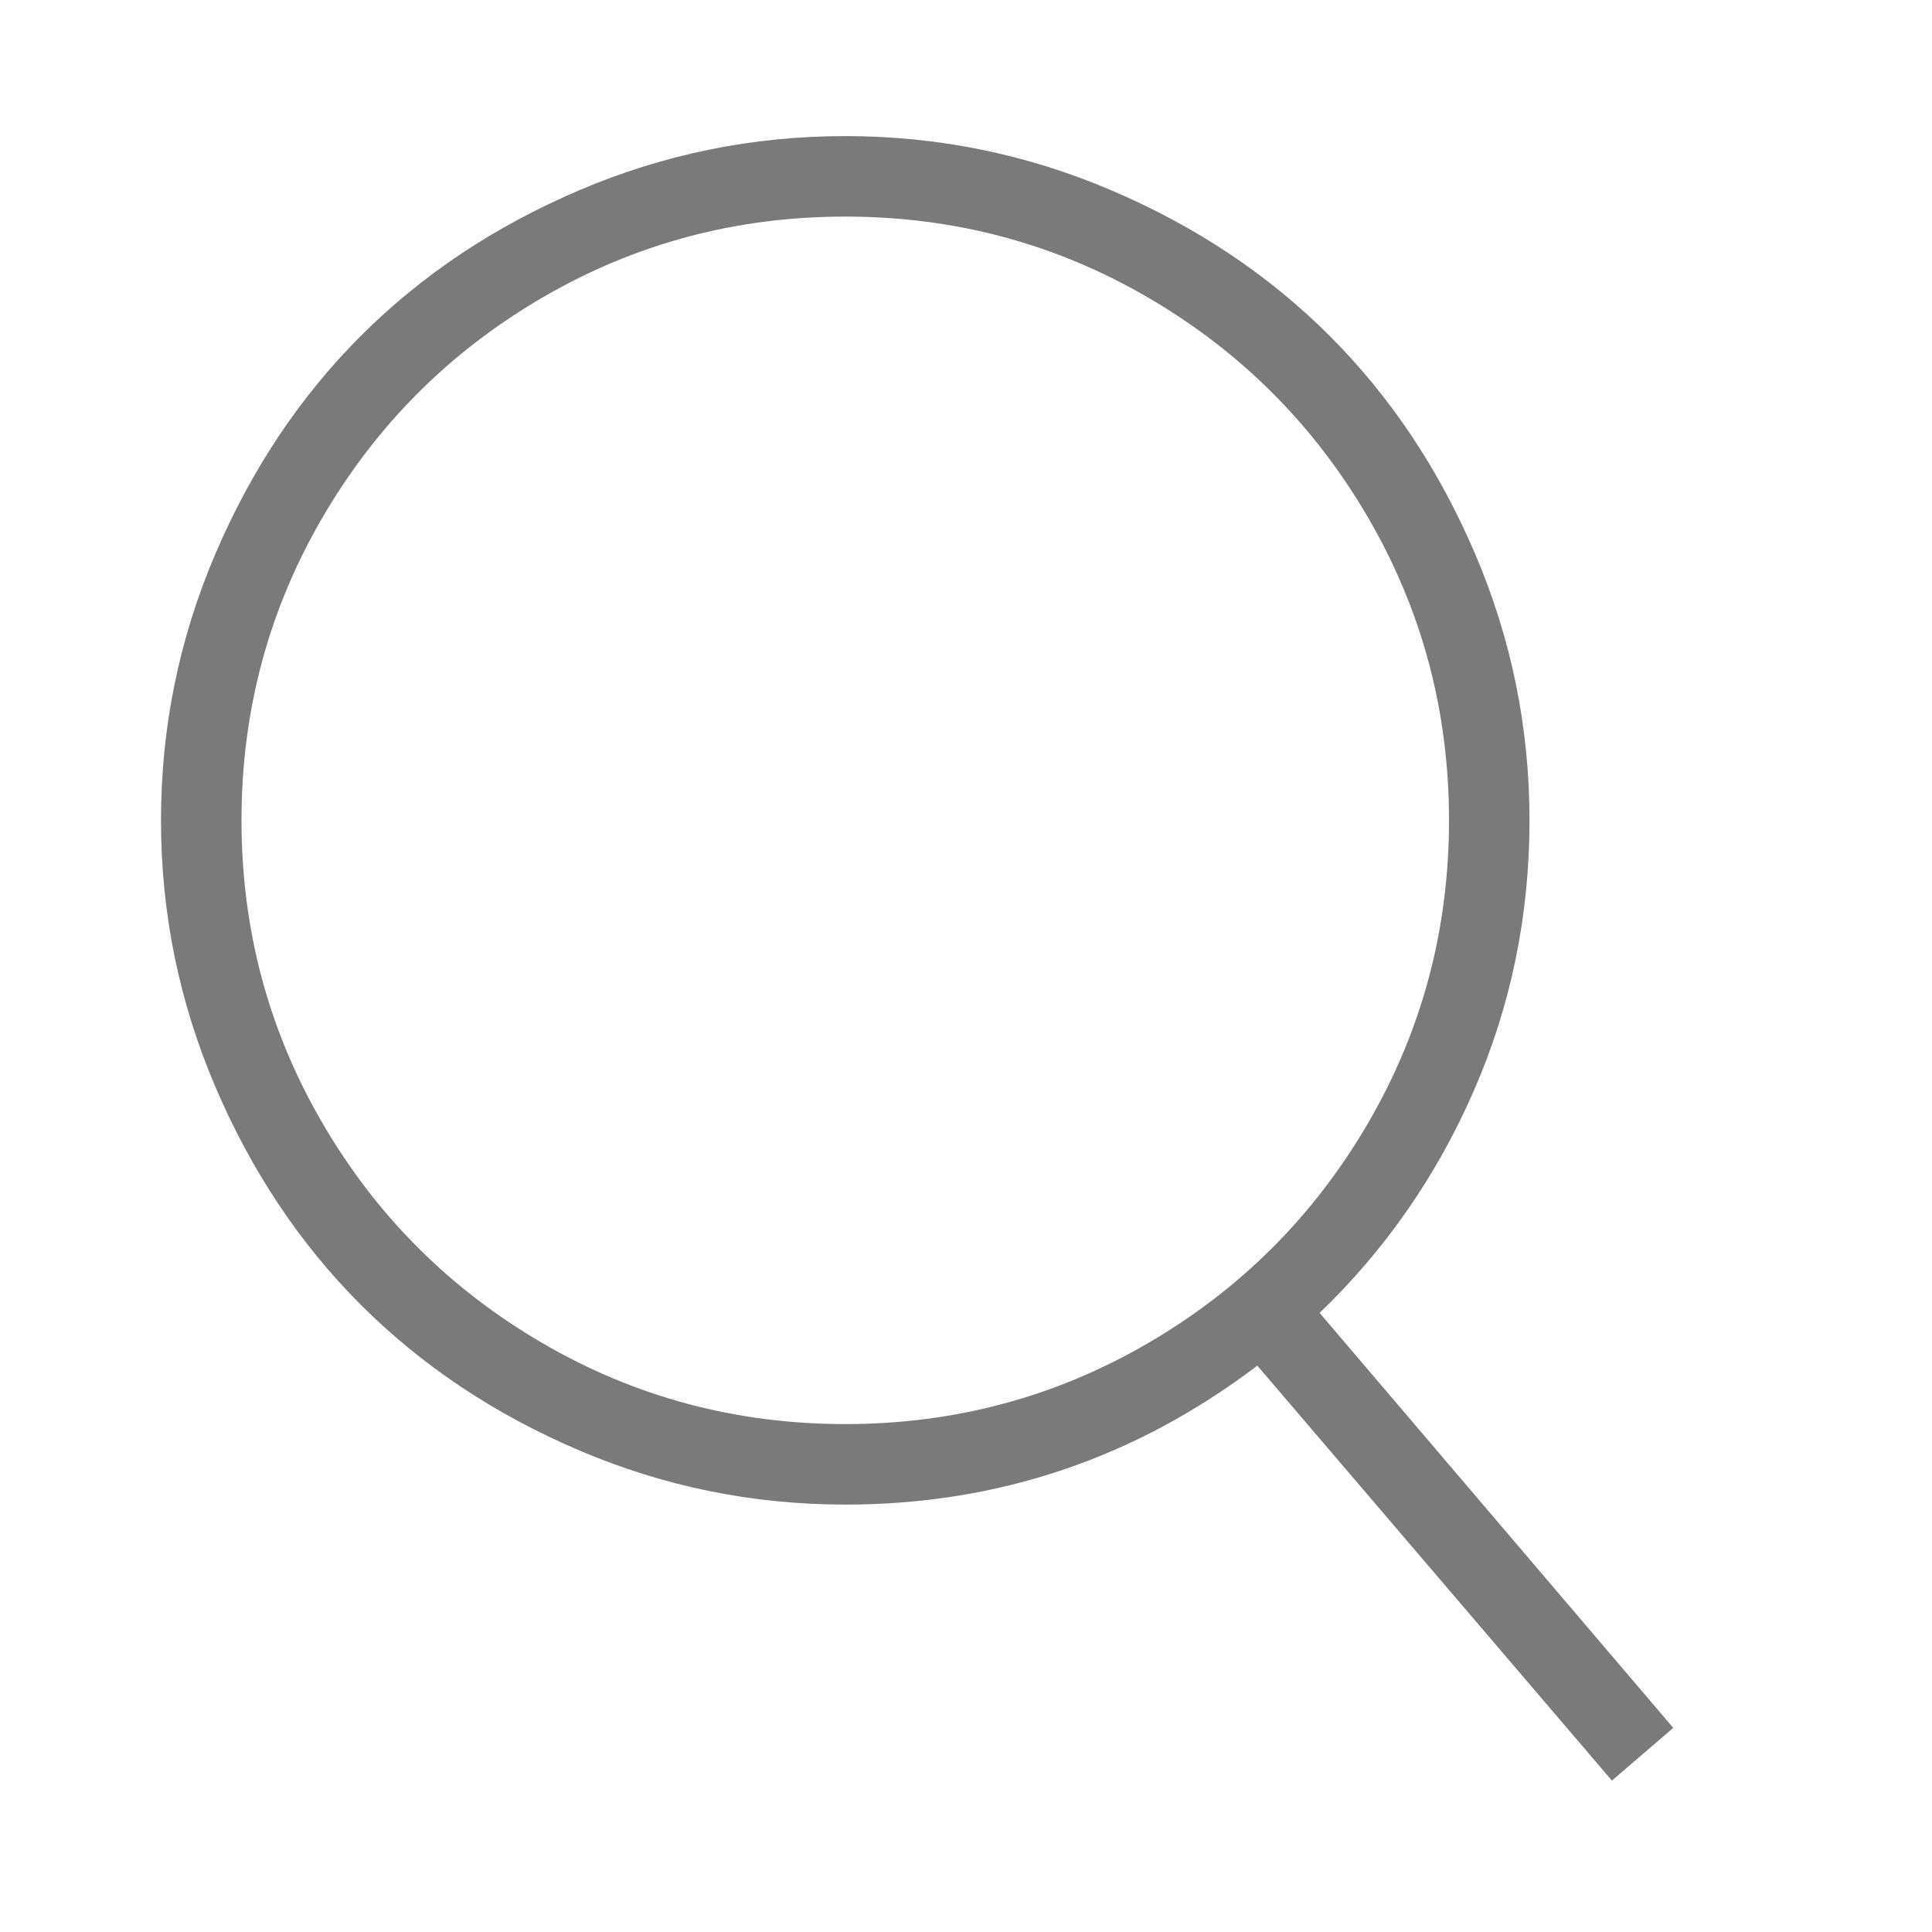
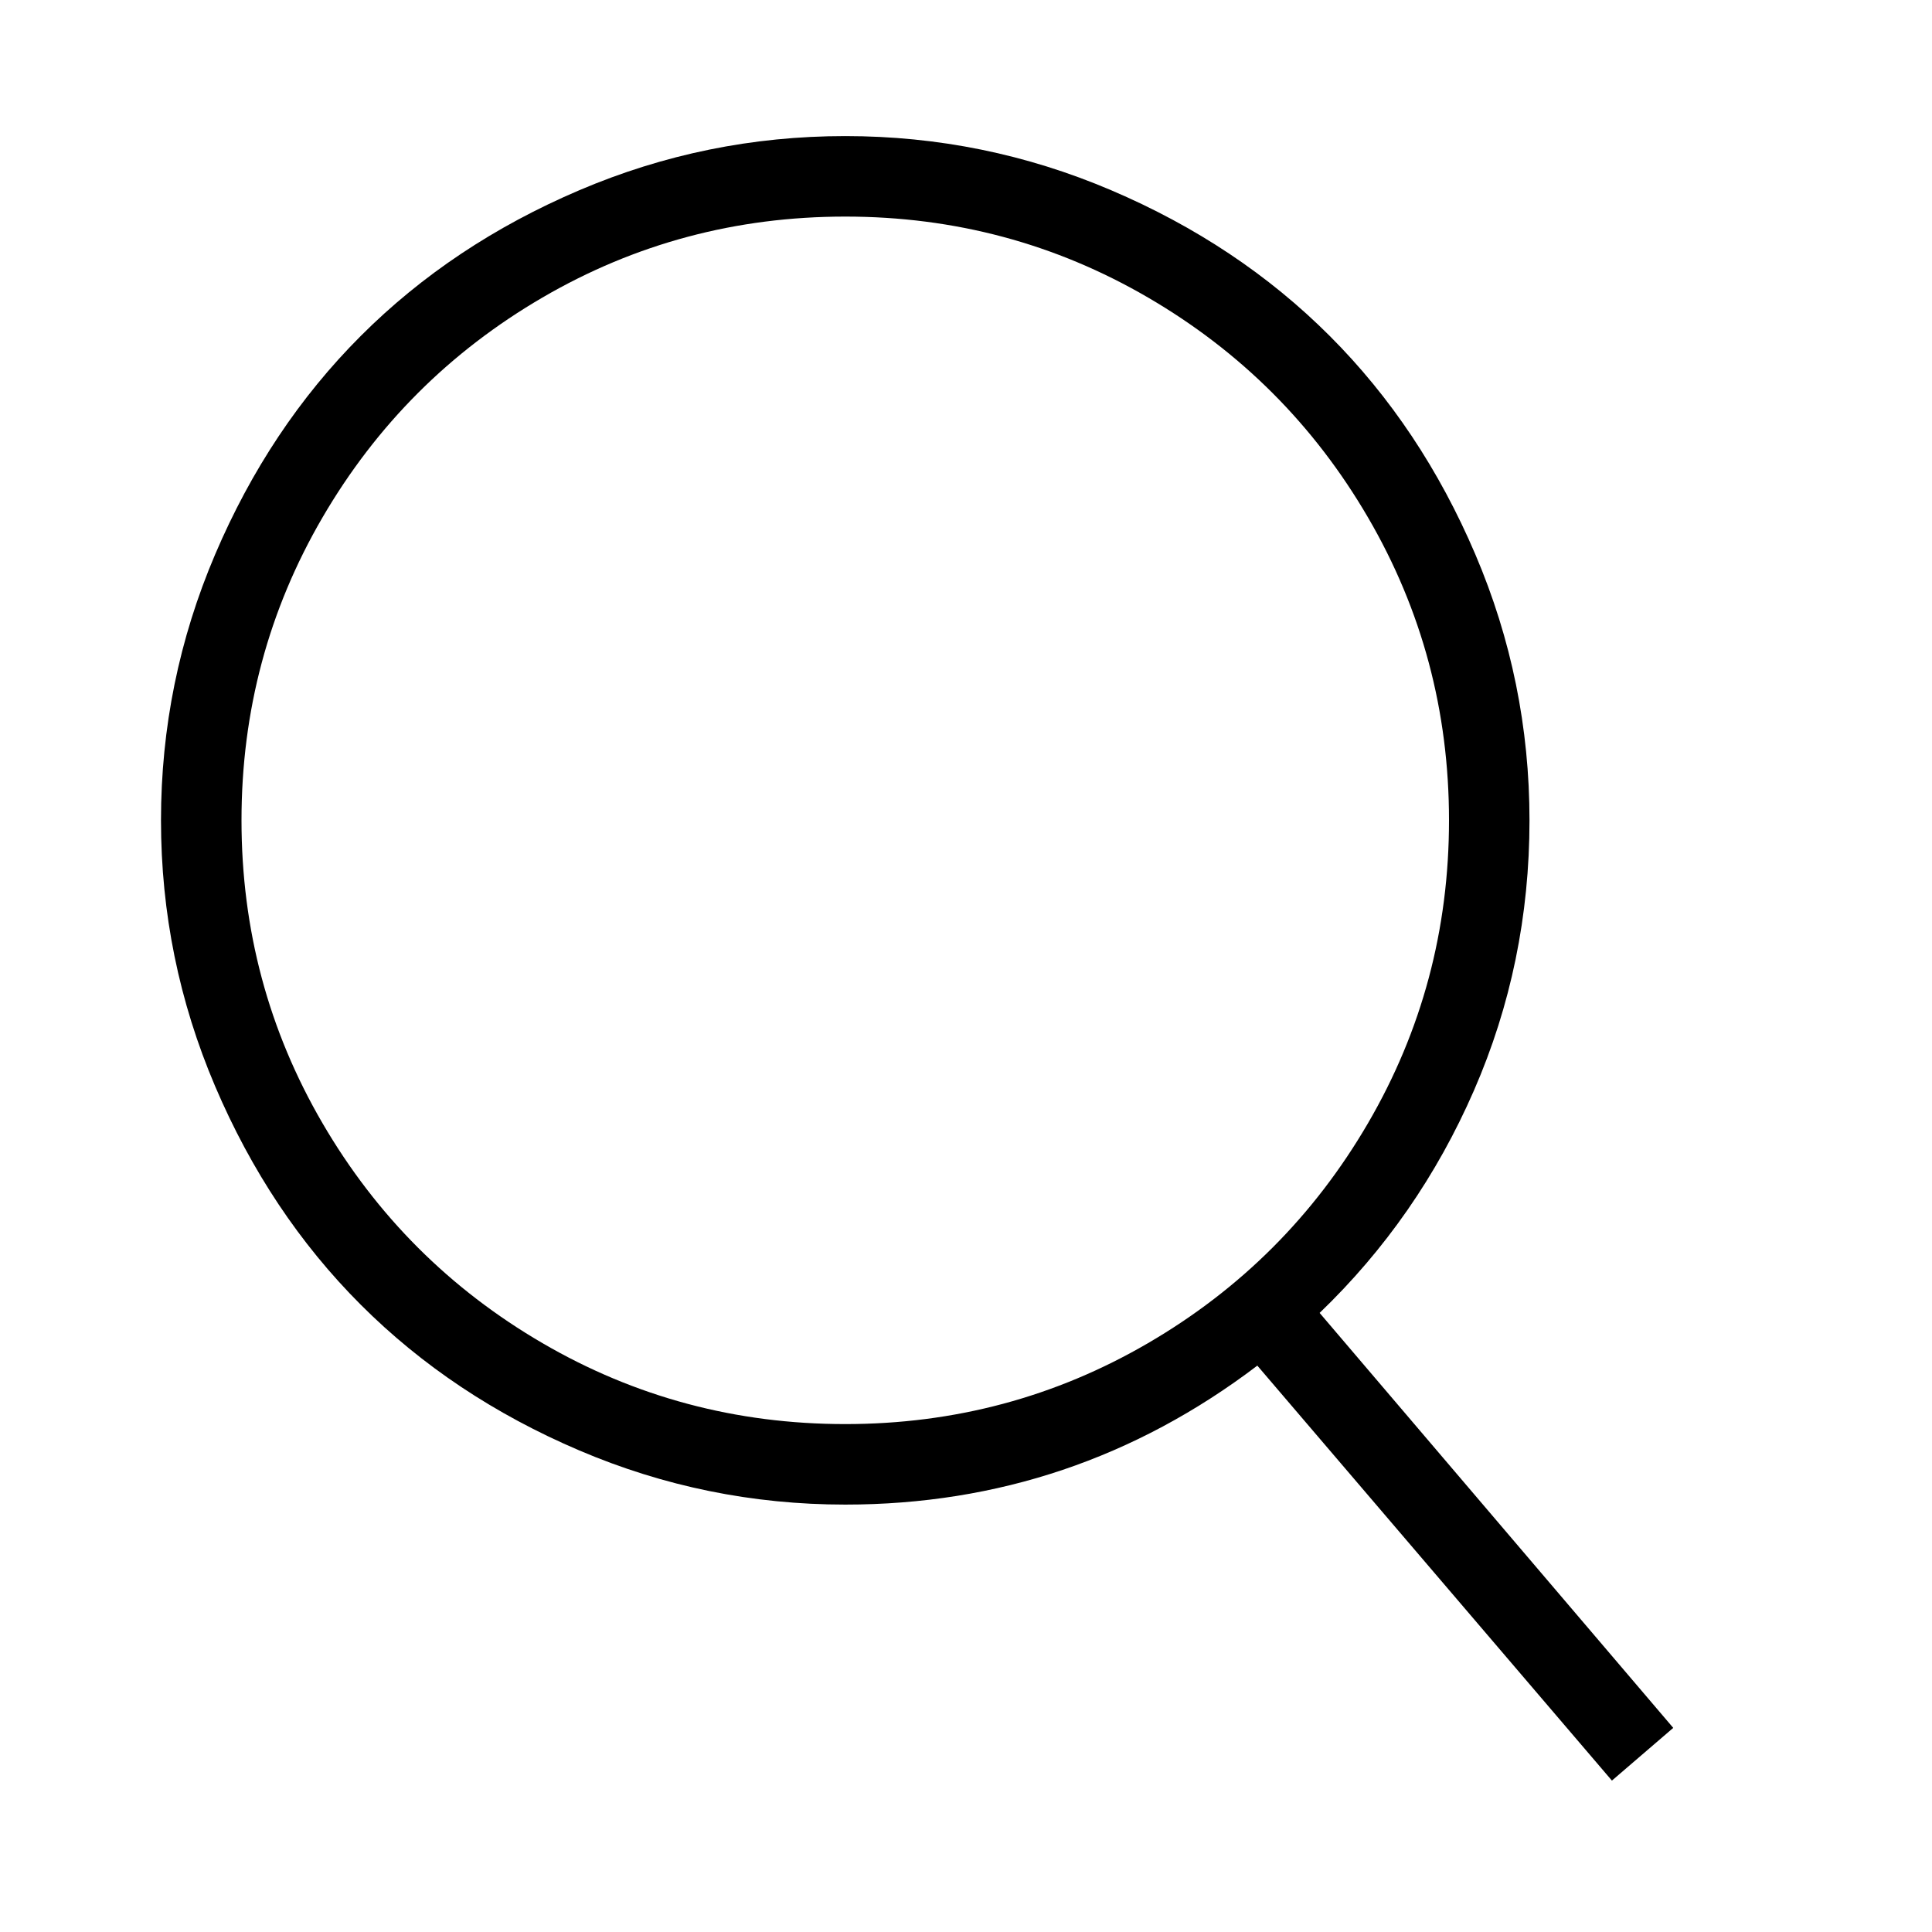
<svg xmlns="http://www.w3.org/2000/svg" viewBox="0 0 512 512">
-   <path d="M349.714 347.937l93.714 109.969-16.254 13.969-93.969-109.969q-48.508 36.825-109.207 36.825-36.826 0-70.476-14.349t-57.905-38.603-38.603-57.905-14.349-70.476 14.349-70.476 38.603-57.905 57.905-38.603 70.476-14.349 70.476 14.349 57.905 38.603 38.603 57.905 14.349 70.476q0 37.841-14.73 71.619t-40.889 58.921zM224 377.397q43.428 0 80.254-21.461t58.286-58.286 21.461-80.254-21.461-80.254-58.286-58.285-80.254-21.46-80.254 21.46-58.285 58.285-21.46 80.254 21.46 80.254 58.285 58.286 80.254 21.461z" fill="#7a7a7a" fill-rule="evenodd" />
+   <path d="M349.714 347.937l93.714 109.969-16.254 13.969-93.969-109.969q-48.508 36.825-109.207 36.825-36.826 0-70.476-14.349t-57.905-38.603-38.603-57.905-14.349-70.476 14.349-70.476 38.603-57.905 57.905-38.603 70.476-14.349 70.476 14.349 57.905 38.603 38.603 57.905 14.349 70.476q0 37.841-14.73 71.619t-40.889 58.921zM224 377.397q43.428 0 80.254-21.461t58.286-58.286 21.461-80.254-21.461-80.254-58.286-58.285-80.254-21.46-80.254 21.46-58.285 58.285-21.46 80.254 21.46 80.254 58.285 58.286 80.254 21.461z" fill="currentColor" fill-rule="evenodd" />
</svg>
